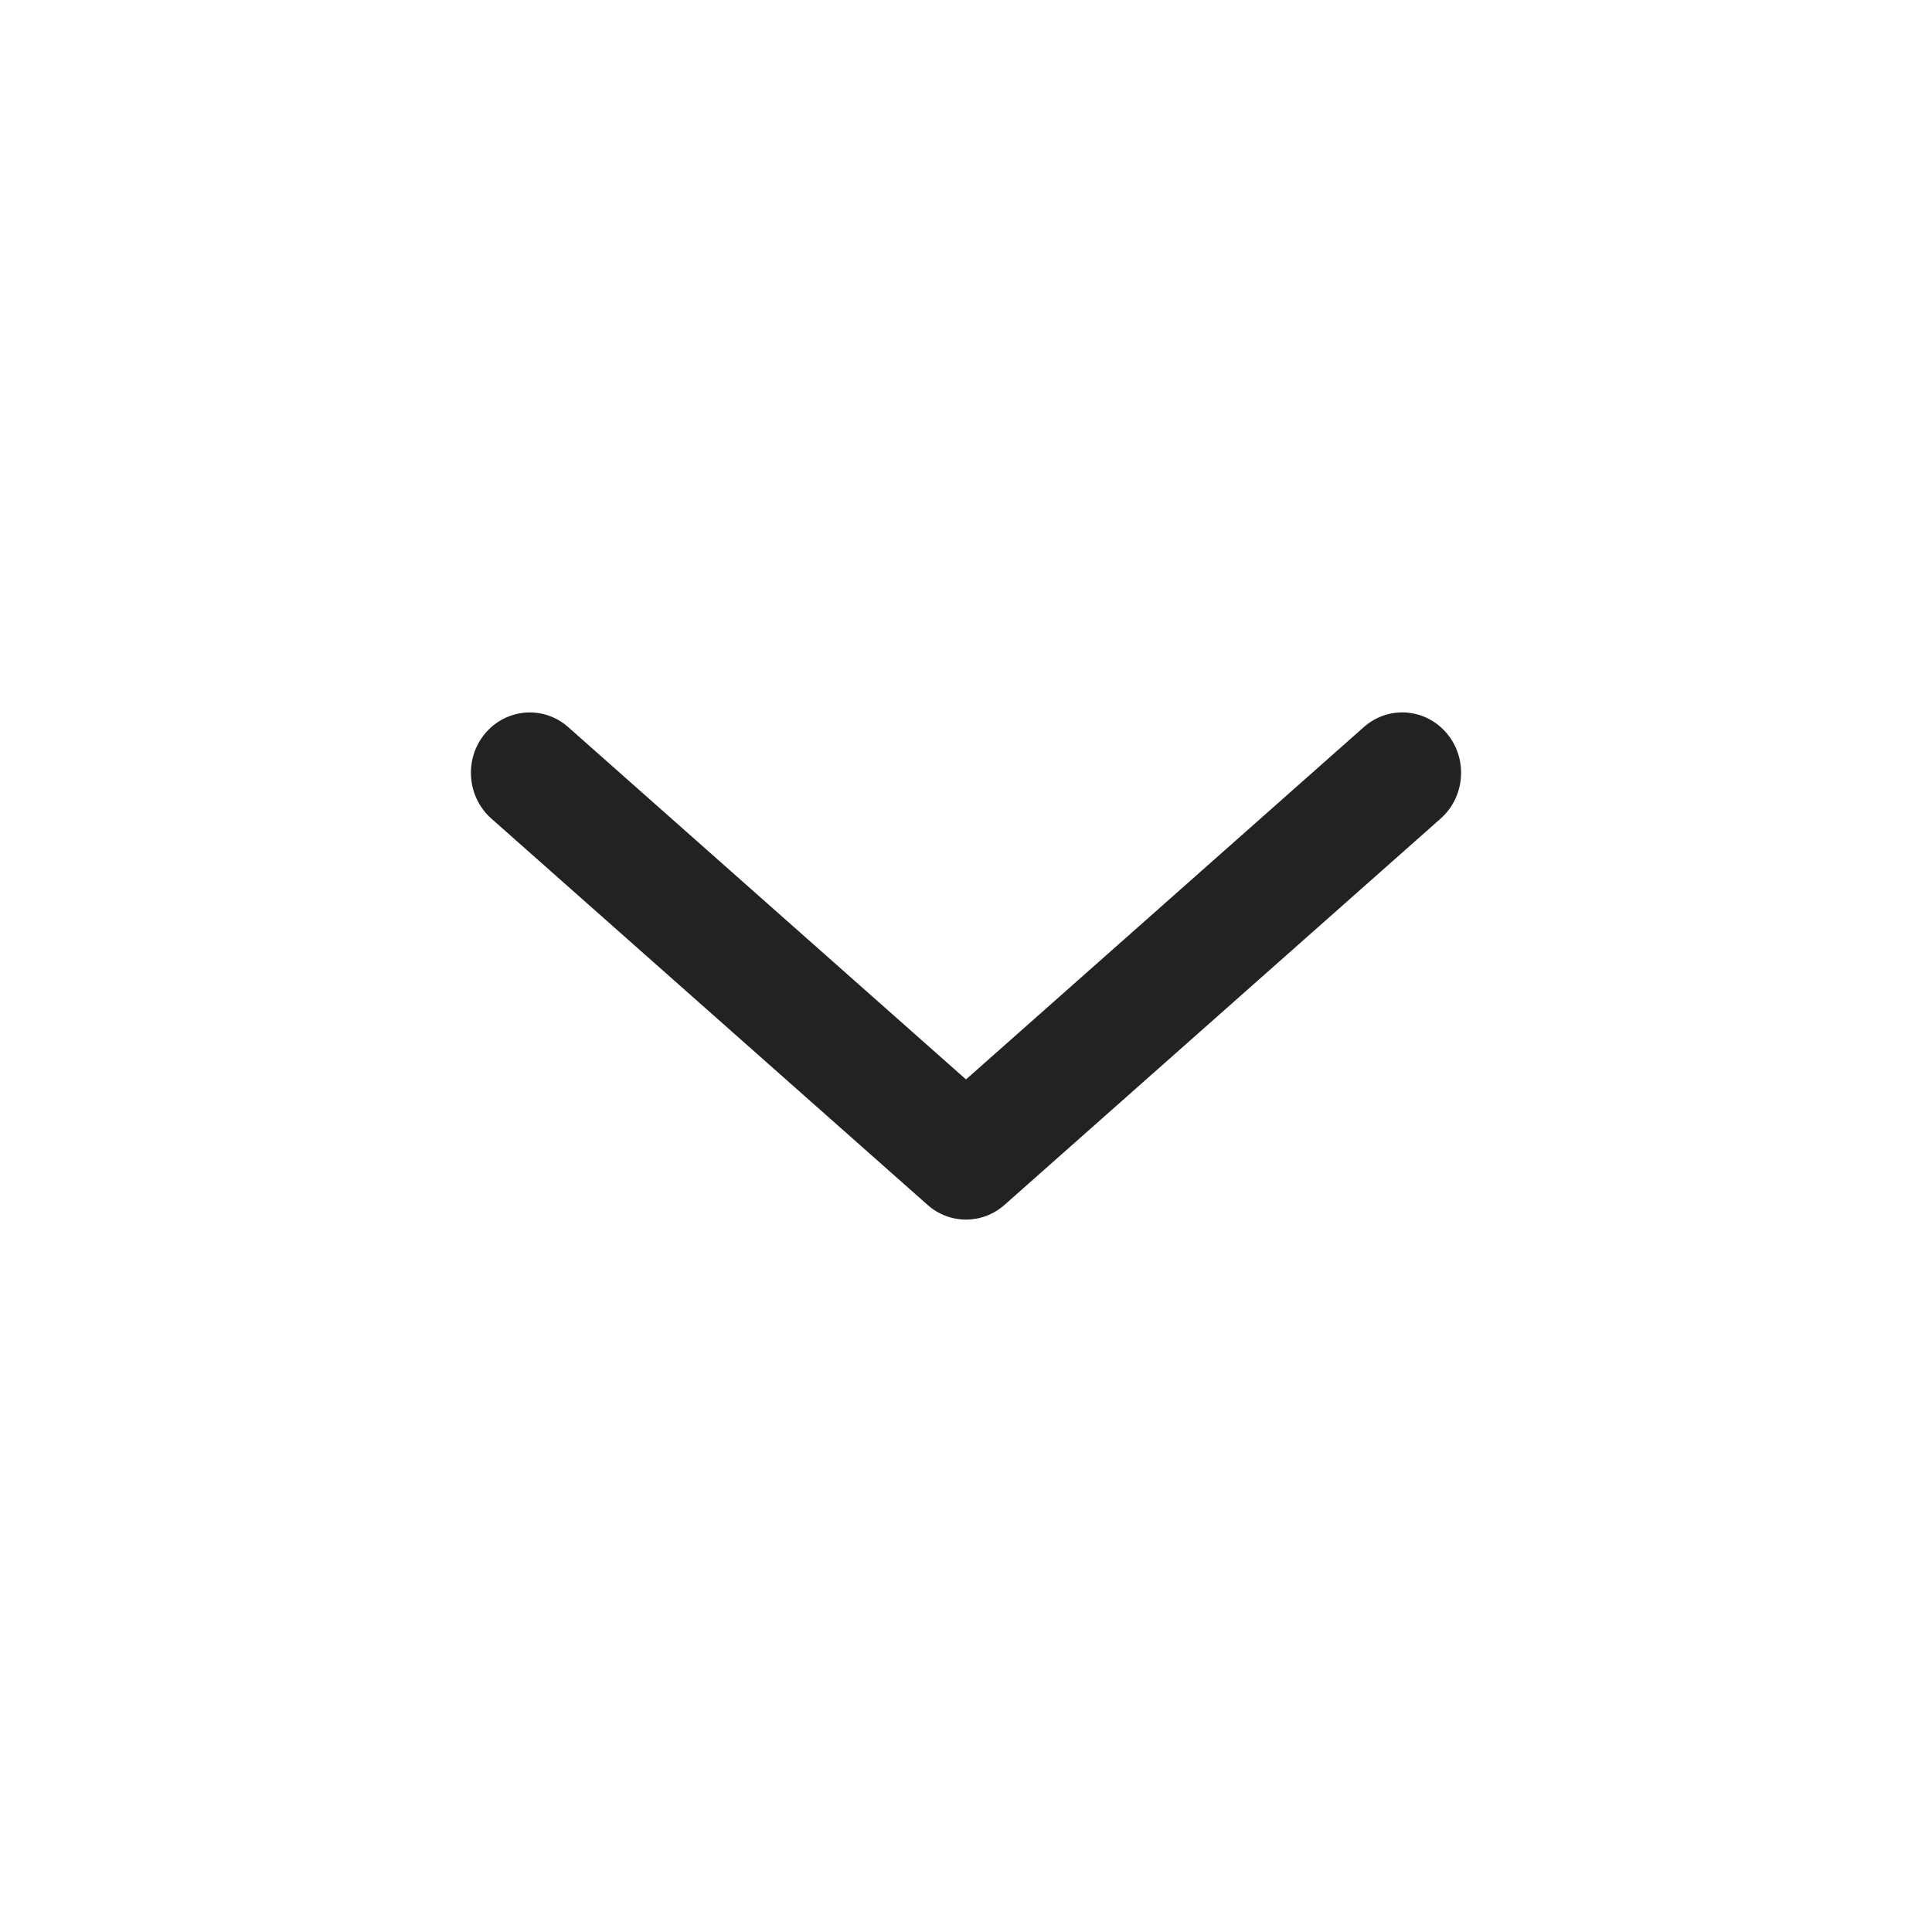
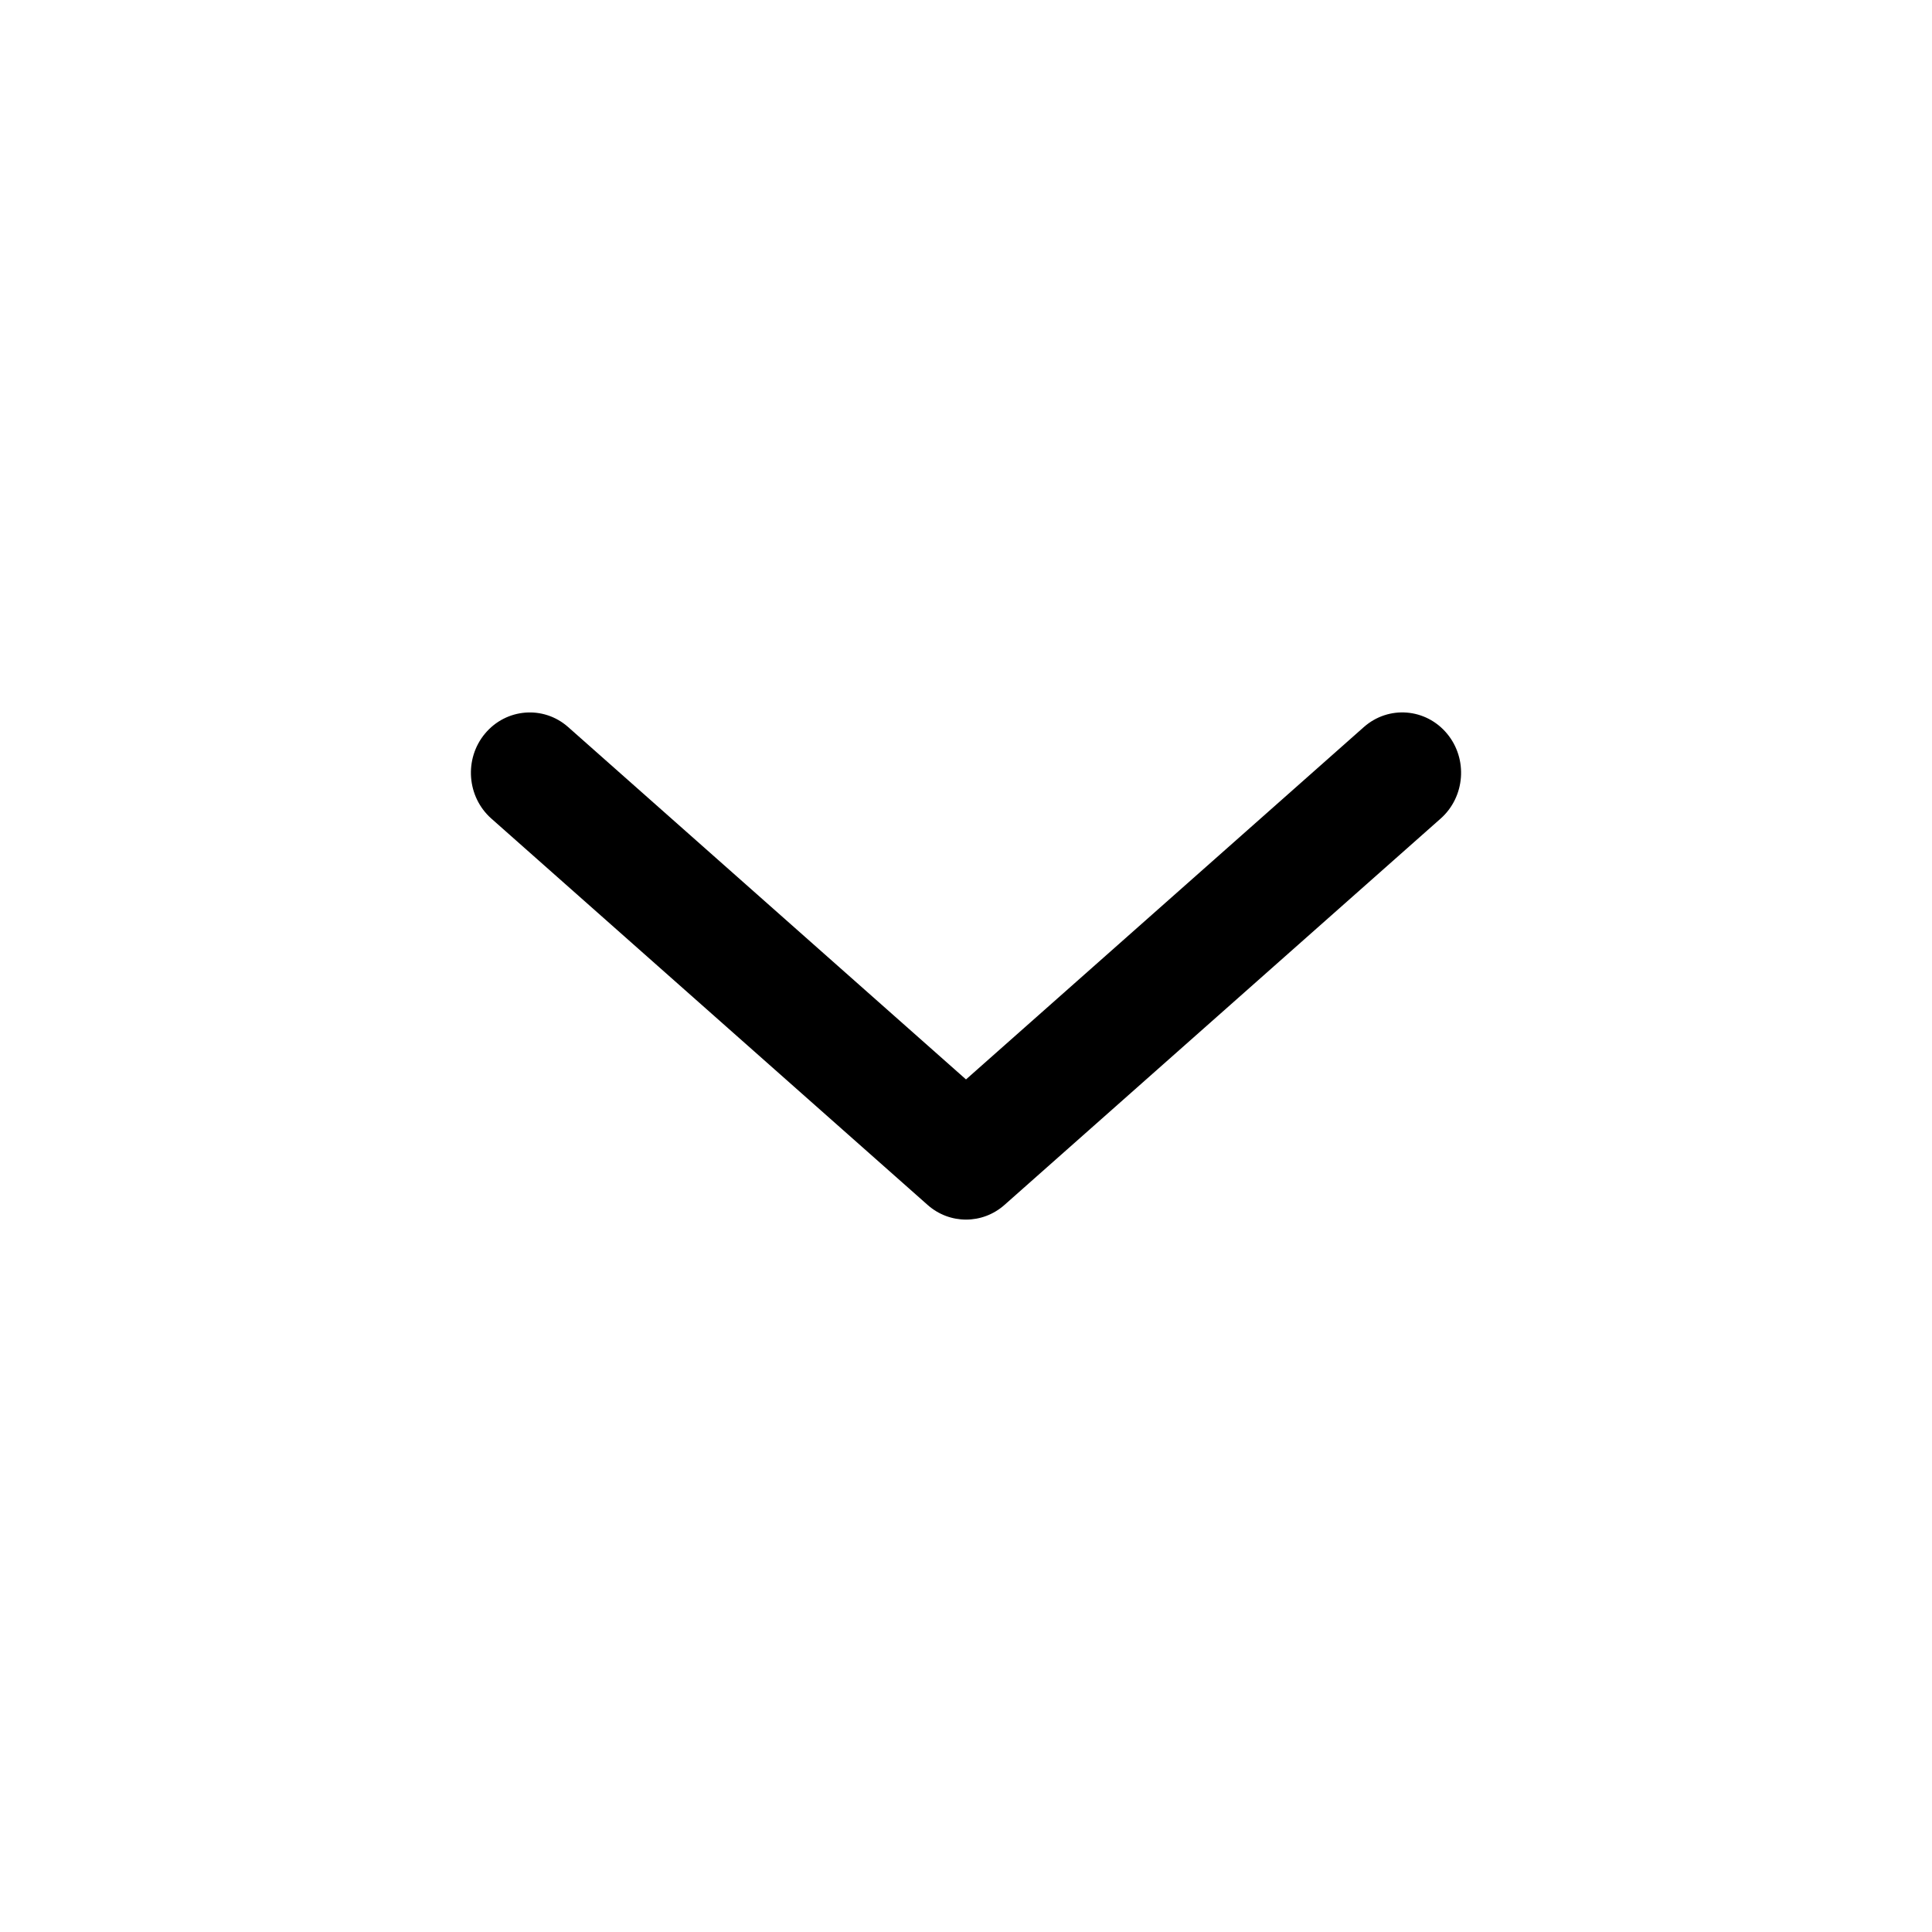
<svg xmlns="http://www.w3.org/2000/svg" width="24" height="24" viewBox="0 0 24 24" fill="none">
-   <path d="M17.976 9.114C18.236 9.427 18.201 9.898 17.897 10.168L12.478 14.968C12.204 15.211 11.797 15.211 11.523 14.968L6.103 10.168C5.799 9.898 5.764 9.427 6.024 9.114C6.287 8.798 6.751 8.76 7.058 9.032L12 13.409L16.942 9.032C17.25 8.76 17.713 8.797 17.976 9.114Z" fill="#222222" />
+   <path d="M17.976 9.114C18.236 9.427 18.201 9.898 17.897 10.168L12.478 14.968C12.204 15.211 11.797 15.211 11.523 14.968L6.103 10.168C5.799 9.898 5.764 9.427 6.024 9.114C6.287 8.798 6.751 8.76 7.058 9.032L12 13.409L16.942 9.032C17.25 8.76 17.713 8.797 17.976 9.114Z" fill="currentColor" />
</svg>
